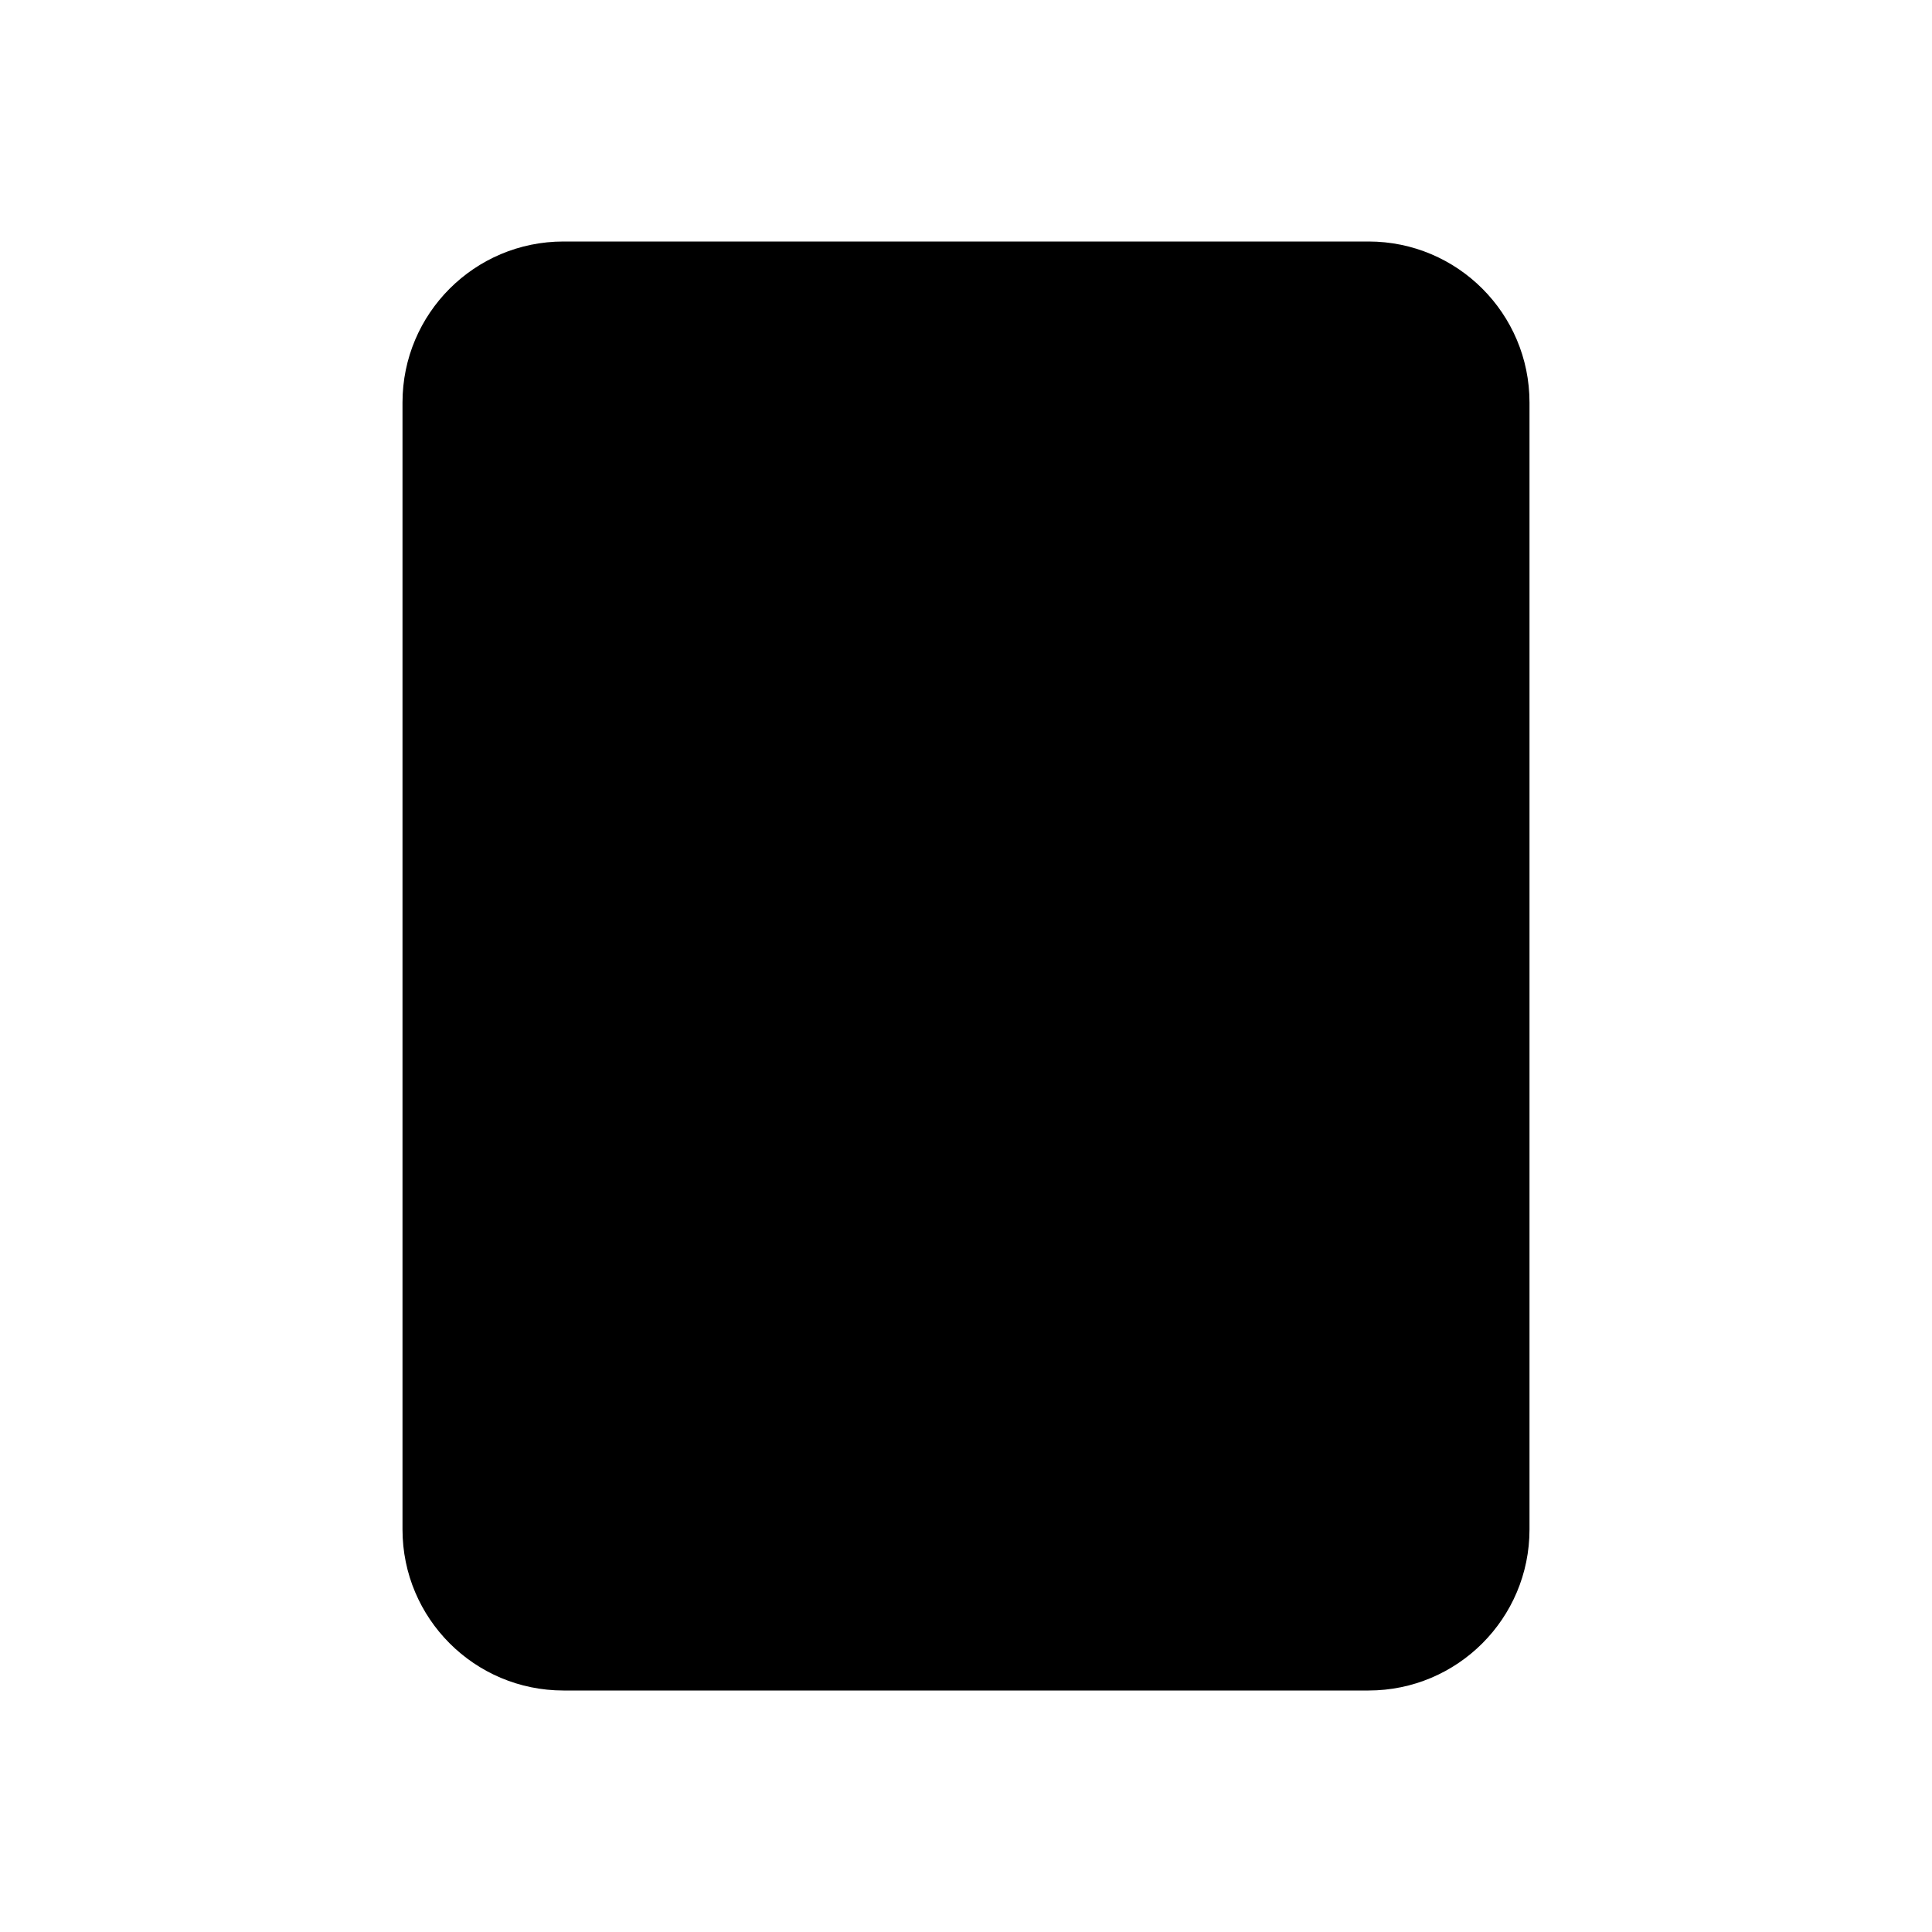
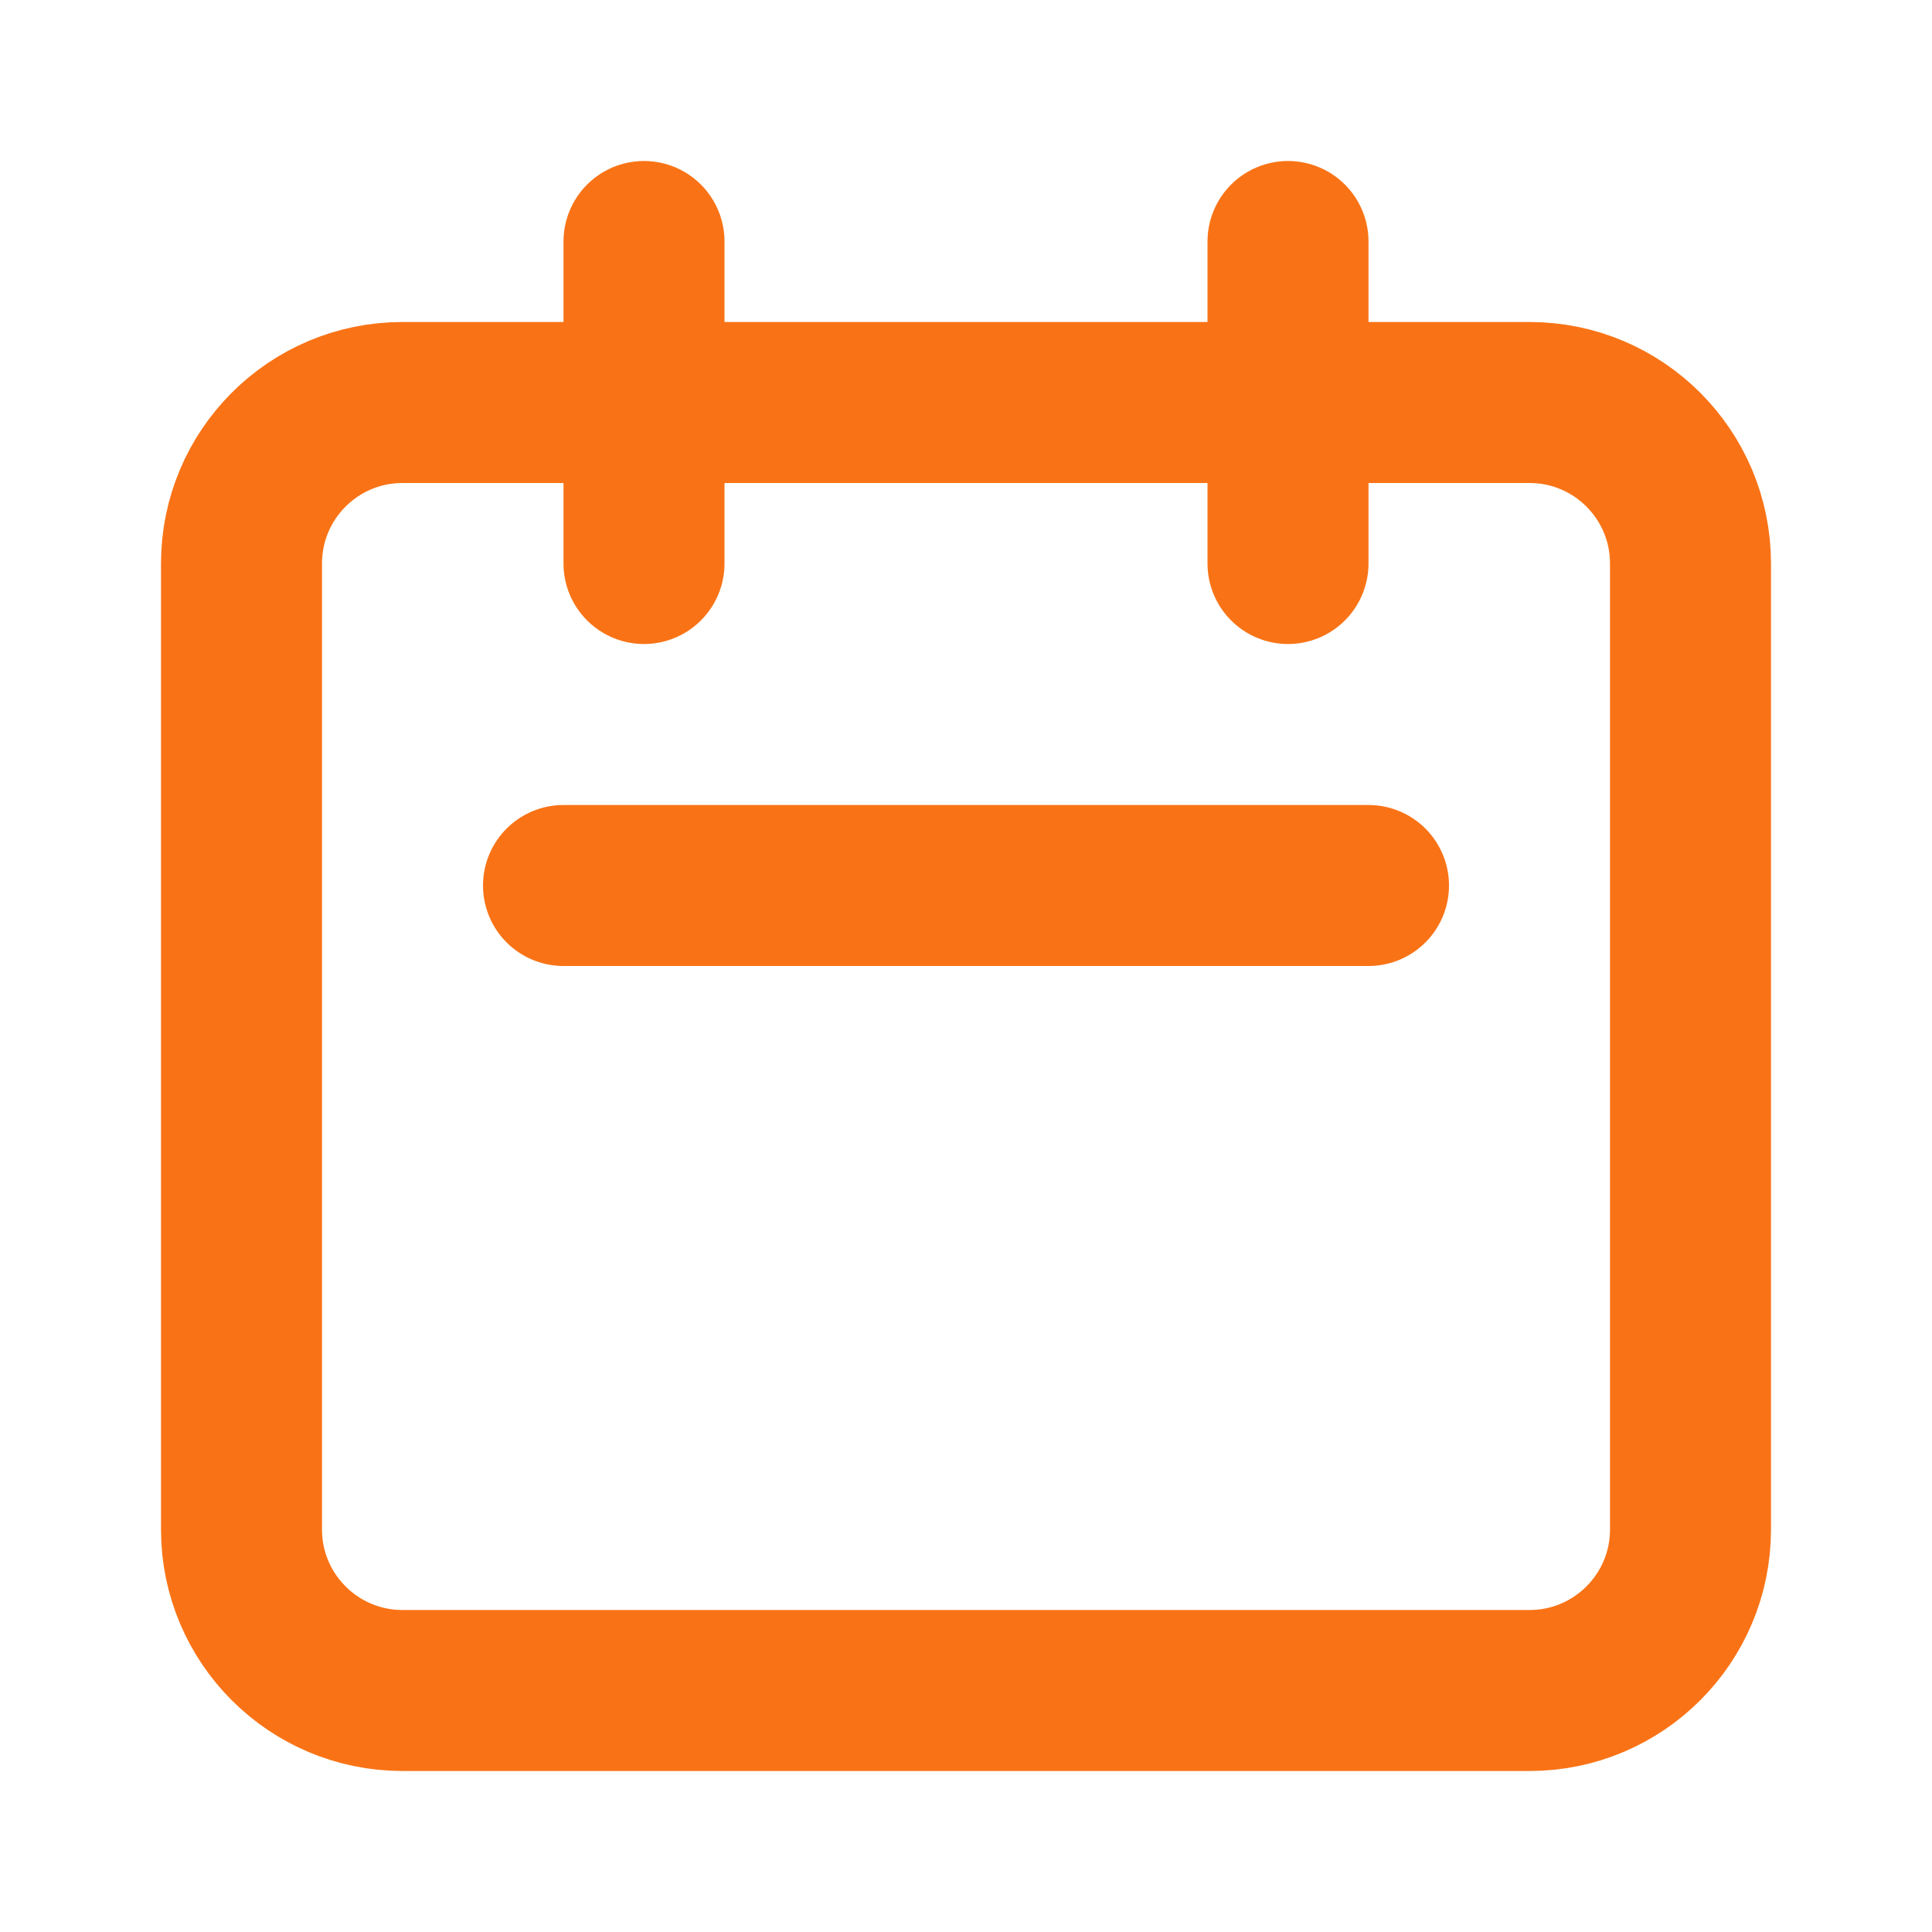
- <svg xmlns="http://www.w3.org/2000/svg" class="w-6 h-6 fill-orange-500" fill="currentColor" viewBox="0 0 24 24">
-   <path stroke-linecap="round" stroke-linejoin="round" stroke-width="2" d="M9 7h6m0 10v-3m-3 3h.01M9 17h.01M9 14h.01M12 14h.01M15 11h.01M12 11h.01M9 11h.01M7 21h10a2 2 0 002-2V5a2 2 0 00-2-2H7a2 2 0 00-2 2v14a2 2 0 002 2z" />
+ <svg xmlns="http://www.w3.org/2000/svg" fill="none" stroke="rgb(249 115 22 / 1)" viewBox="0 0 24 24">
+   <path stroke-linecap="round" stroke-linejoin="round" stroke-width="2" d="M8 7V3m8 4V3m-9 8h10M5 21h14a2 2 0 002-2V7a2 2 0 00-2-2H5a2 2 0 00-2 2v12a2 2 0 002 2z" />
</svg>
